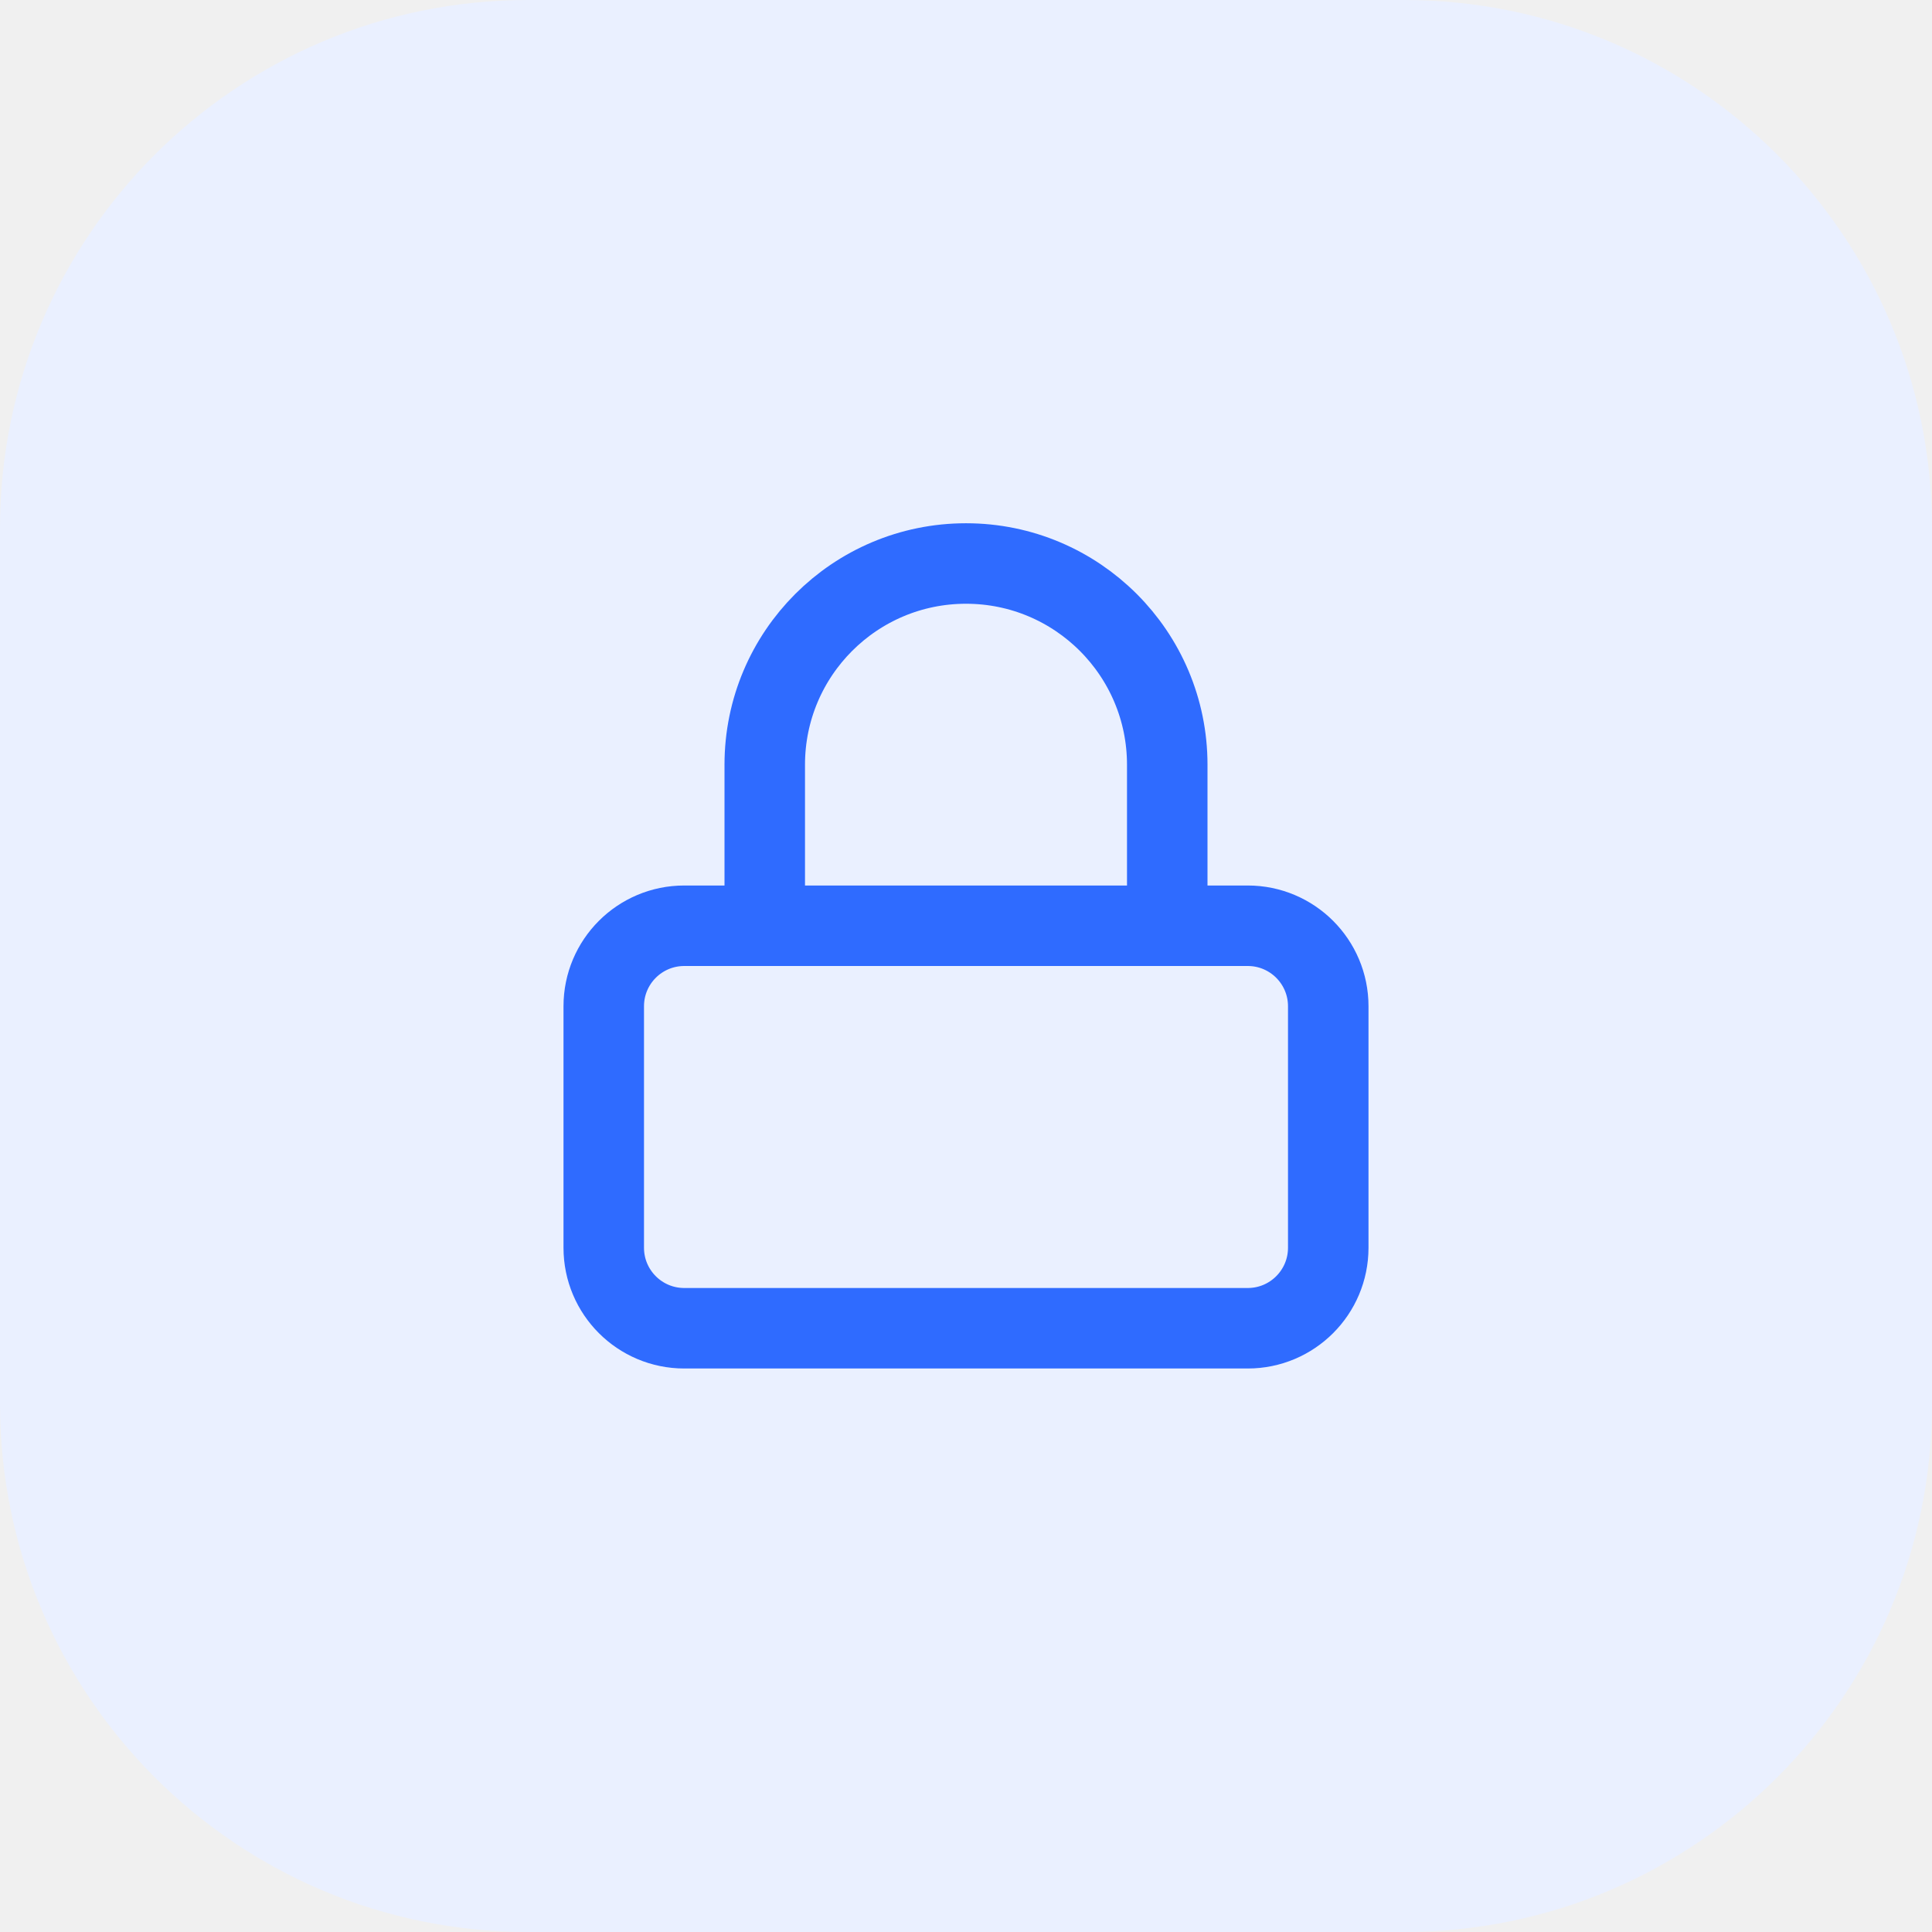
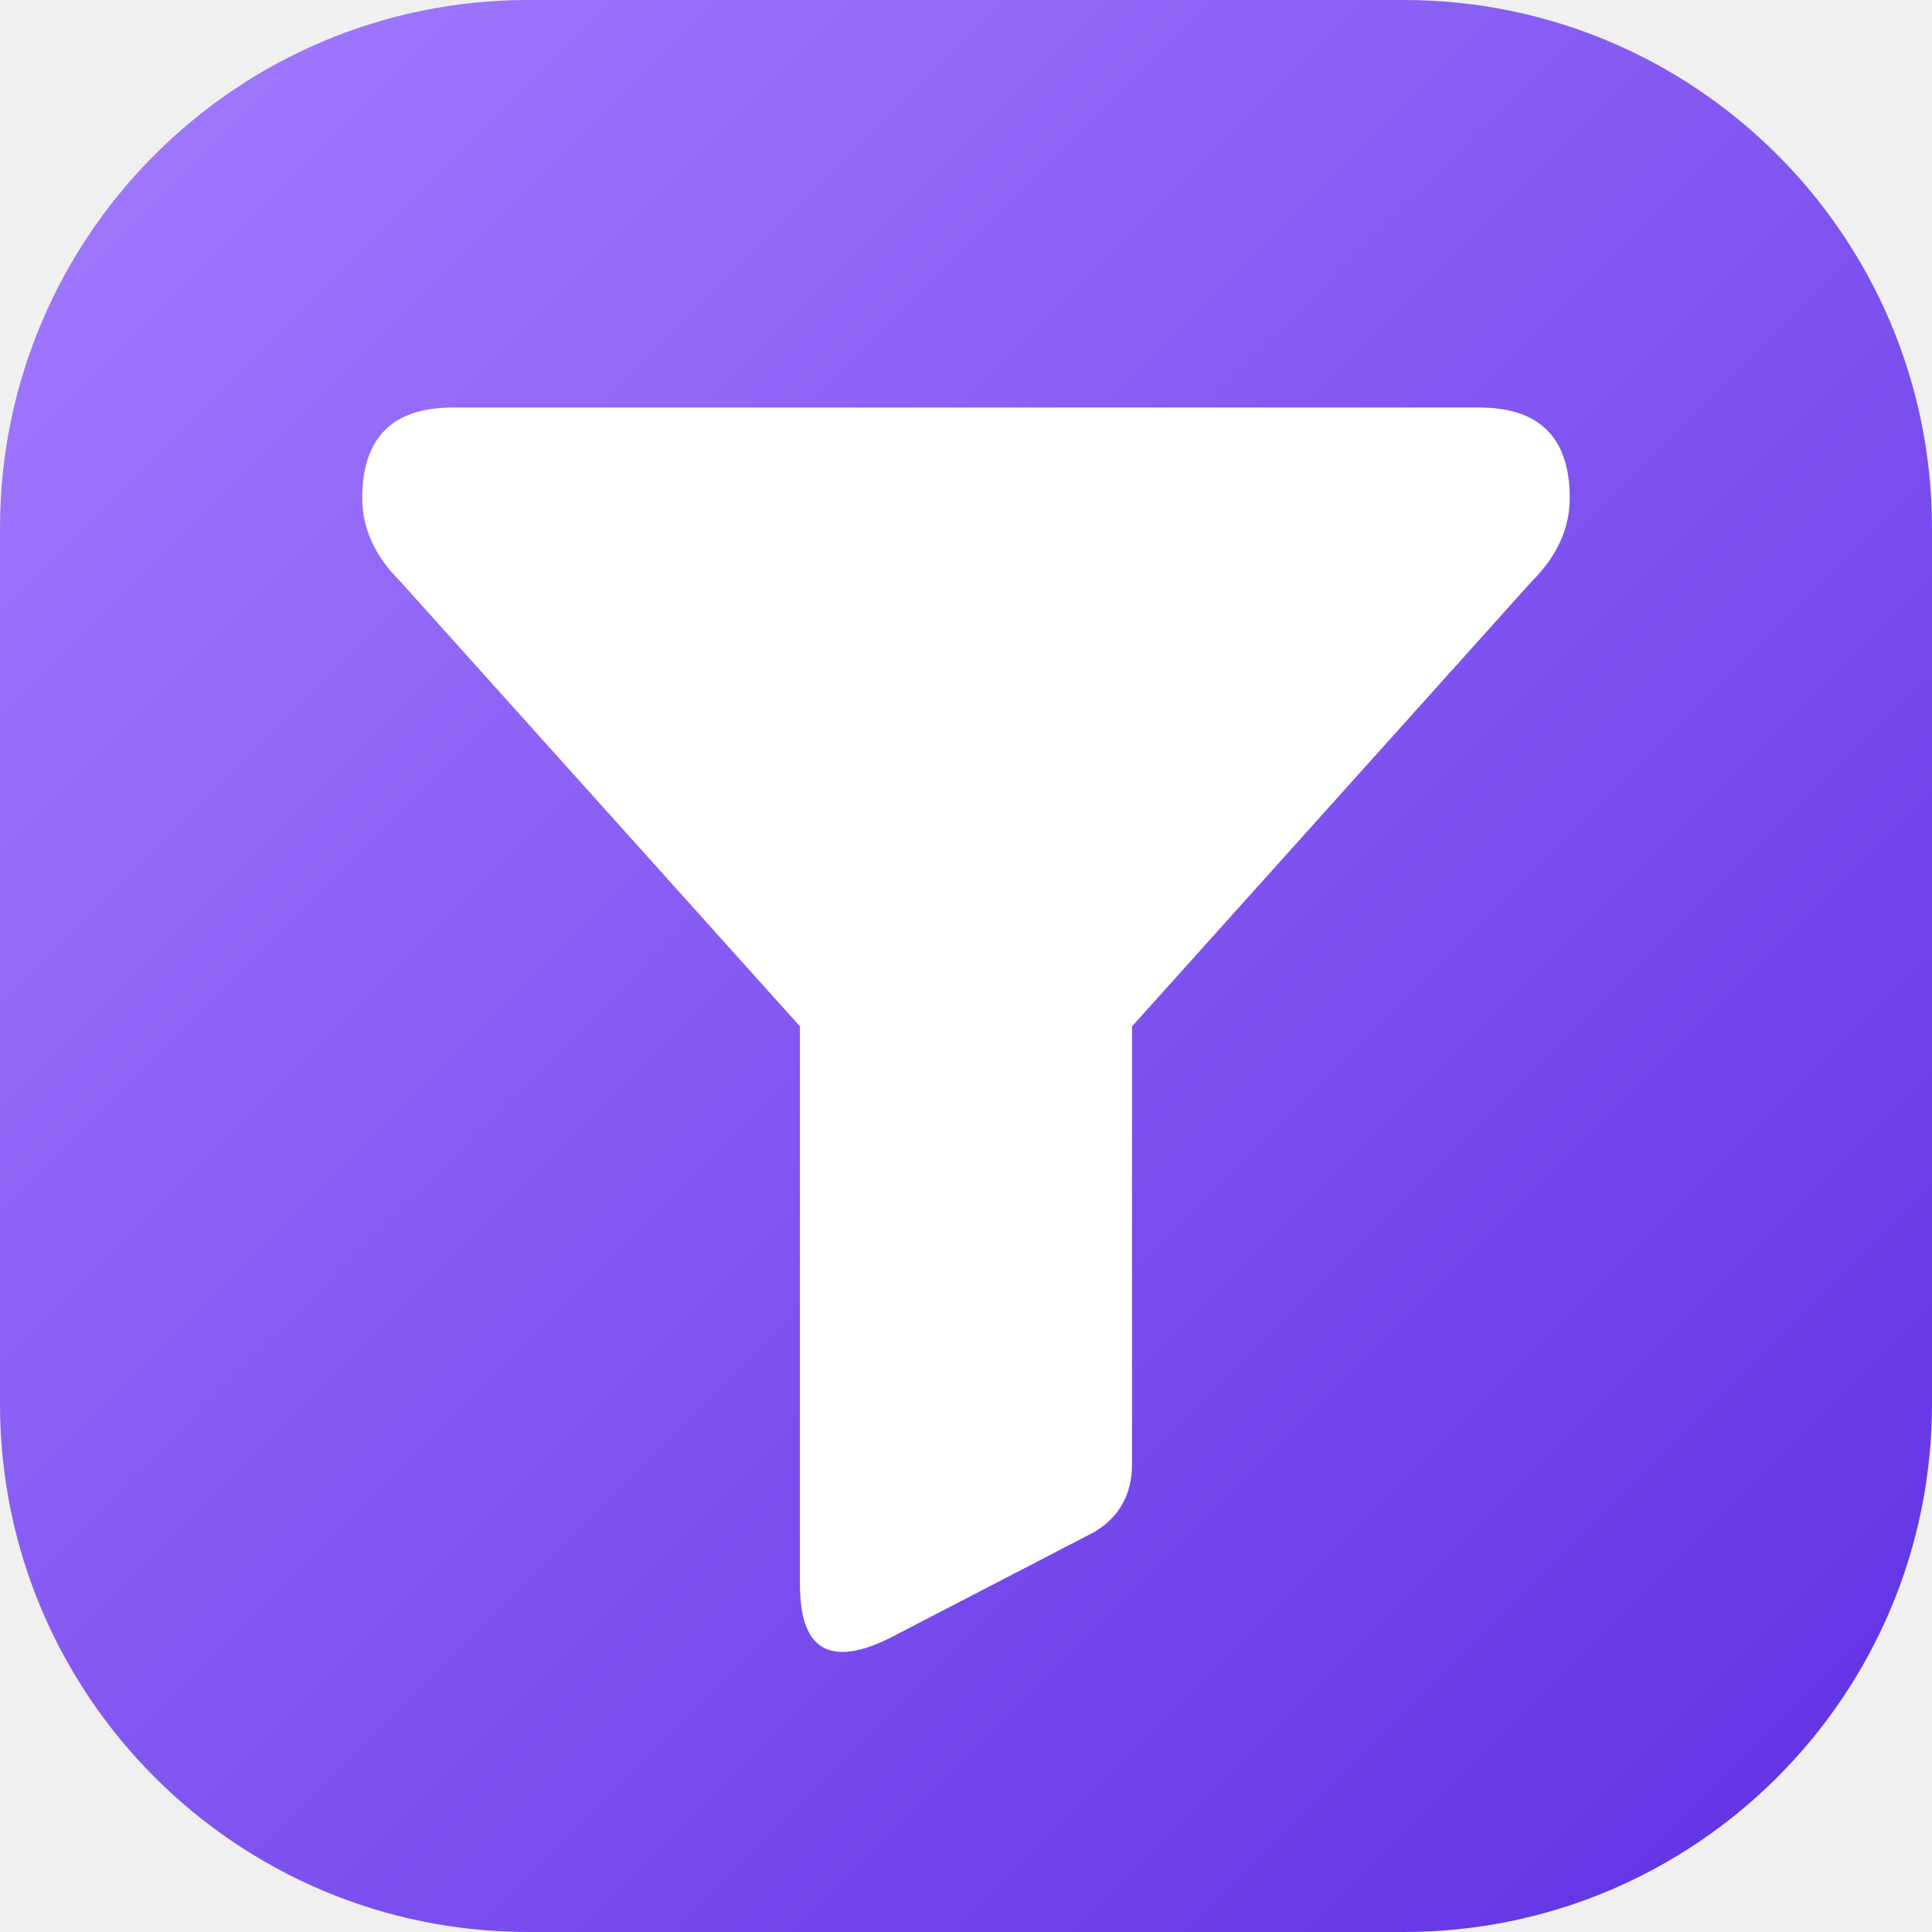
- <svg xmlns="http://www.w3.org/2000/svg" viewBox="0 0 256 256">
-   <rect width="256" height="256" rx="70" fill="#EAF0FF" />
-   <svg x="64" y="64" width="128" height="128" viewBox="0 0 24 24" fill="none" stroke="#2f6bff" stroke-width="2" stroke-linecap="round" stroke-linejoin="round">
-     <rect x="3" y="11" width="18" height="10" rx="2" />
-     <path d="M7 11V7a5 5 0 0 1 10 0v4" />
-   </svg>
+ <svg xmlns="http://www.w3.org/2000/svg" width="256" height="256" viewBox="0 0 256 256">
+   <defs>
+     <linearGradient id="ml-bg" x1="0" y1="0" x2="1" y2="1">
+       <stop offset="0" stop-color="#A47DFF" />
+       <stop offset="1" stop-color="#5F2FE3" />
+     </linearGradient>
+   </defs>
+   <rect width="256" height="256" rx="70" fill="url(#ml-bg)" />
+   <path d="M48 66 Q48 54 60 54 H196 Q208 54 208 66 Q208 72 203 77 L150 136 V194 Q150 200 145 203 L118 217 Q106 223 106 210 V136 L53 77 Q48 72 48 66 Z" fill="#fff" />
</svg>
